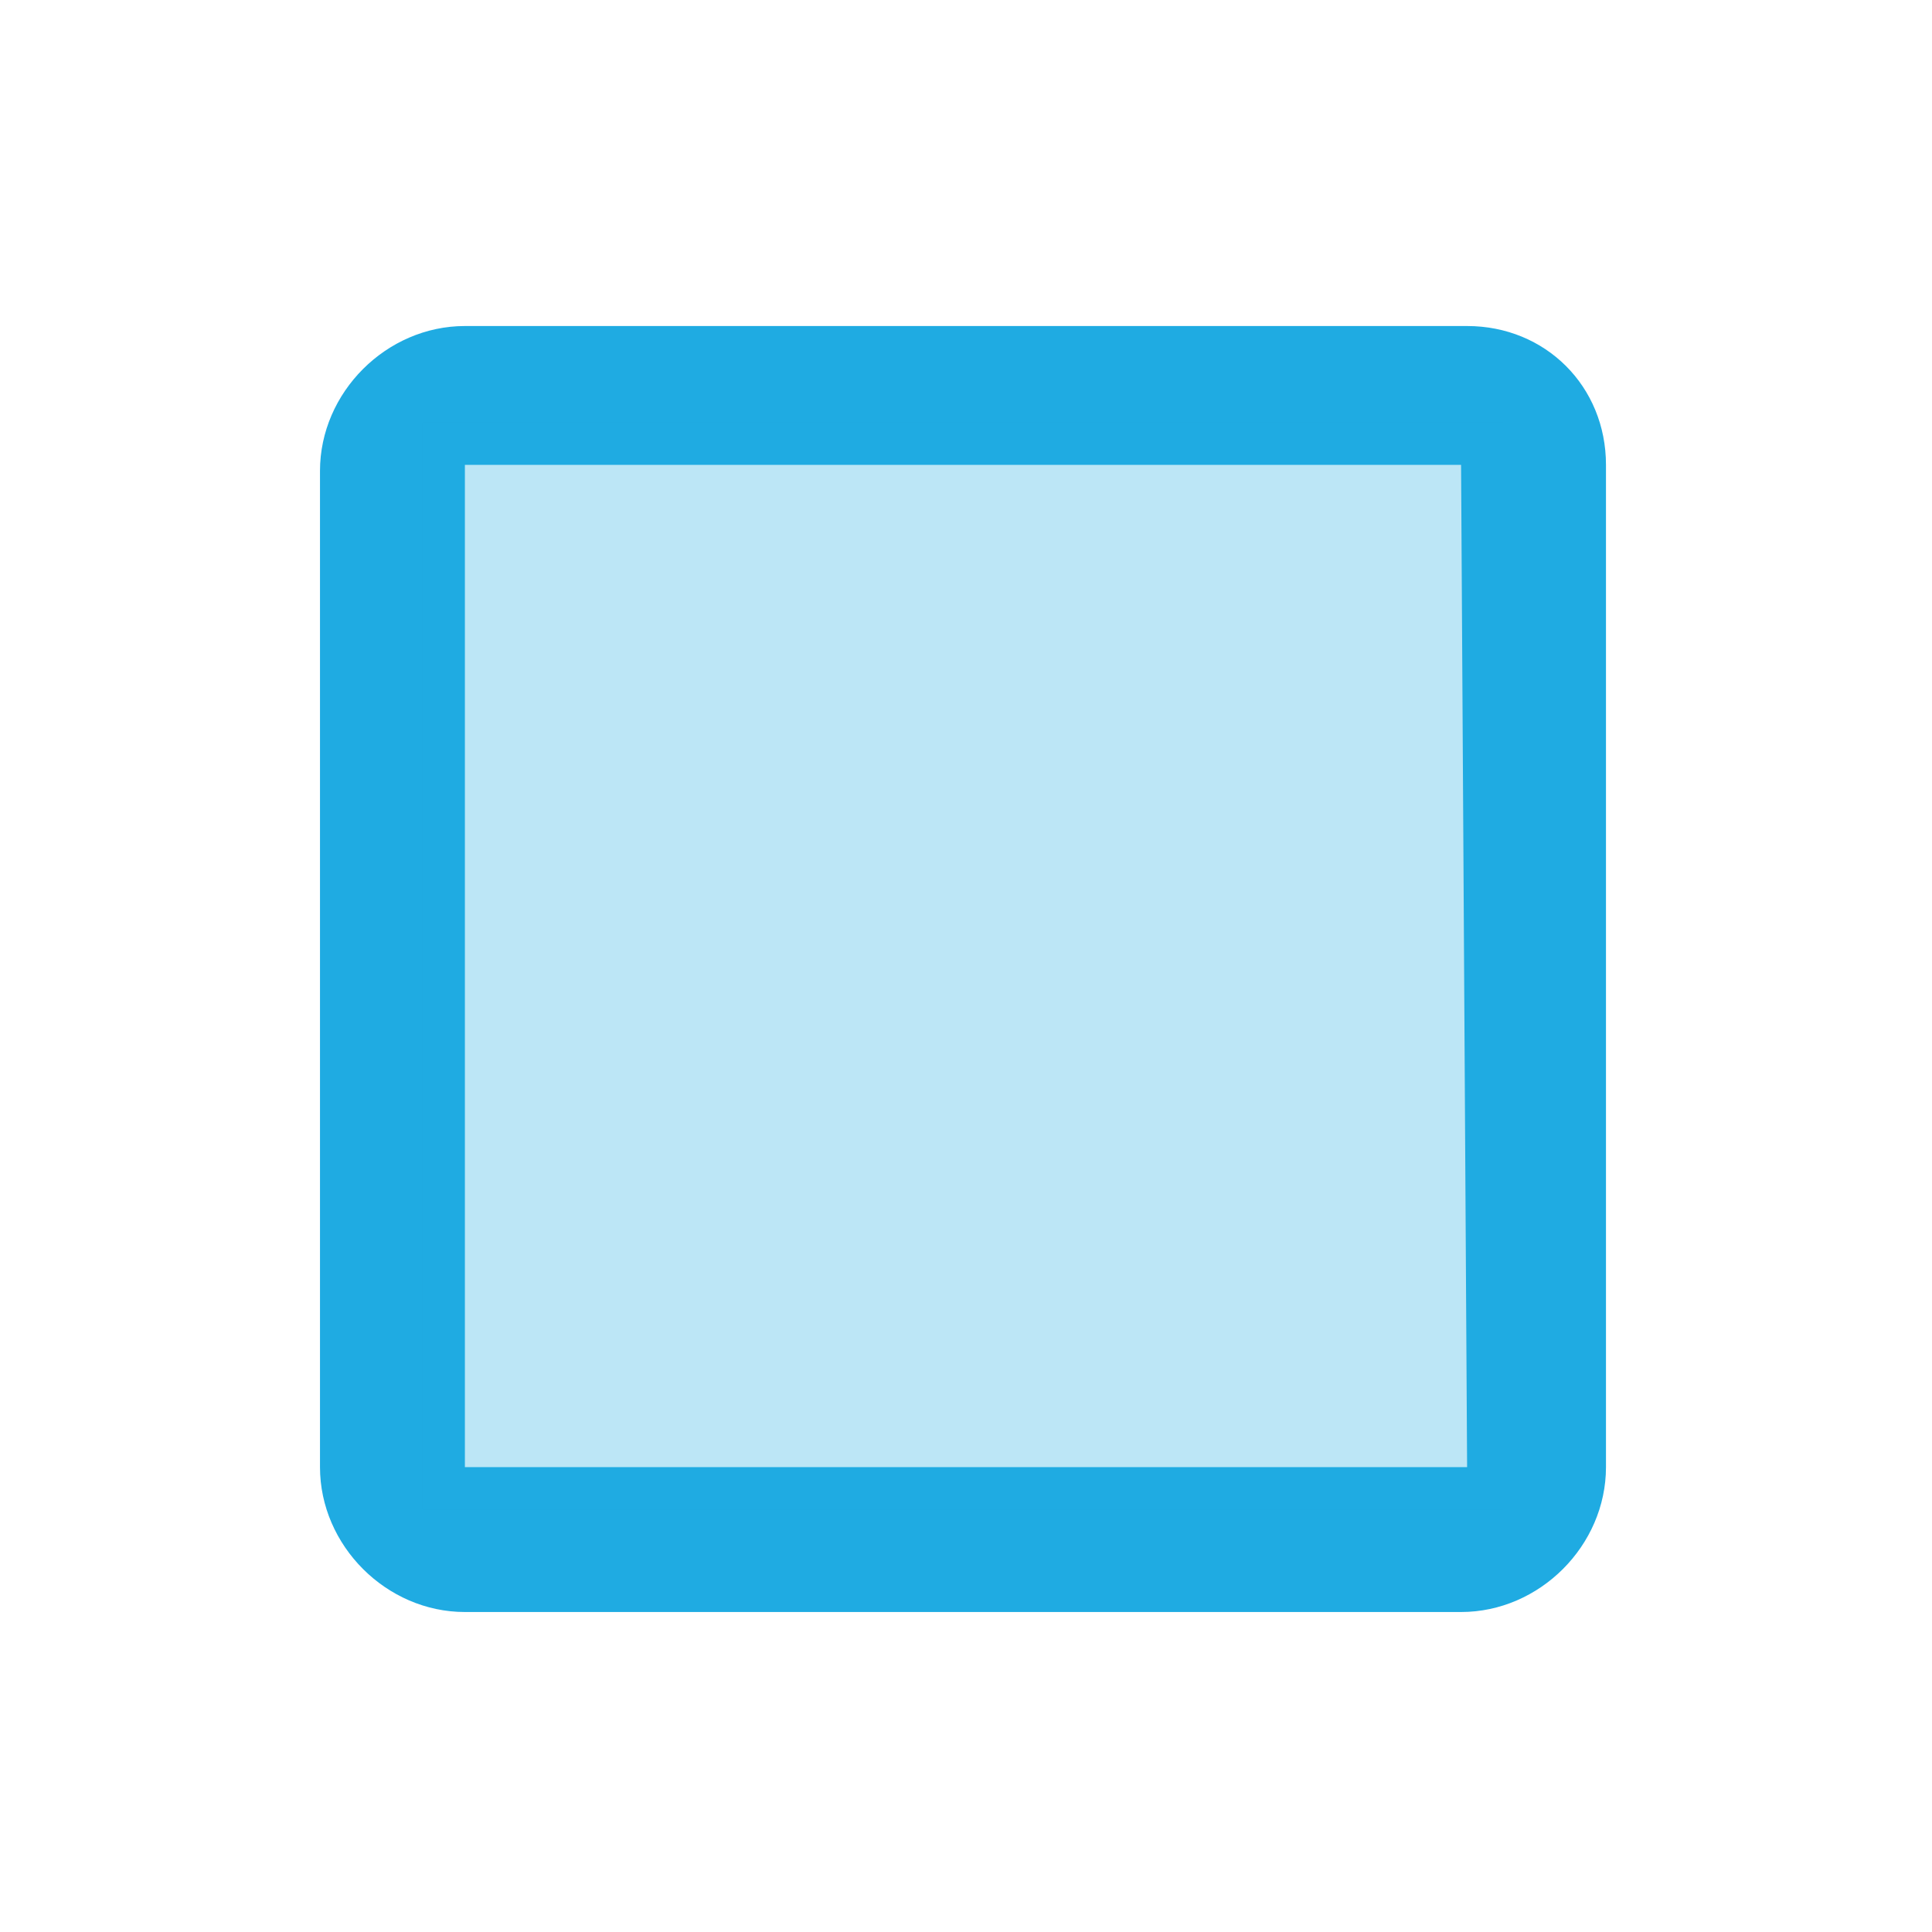
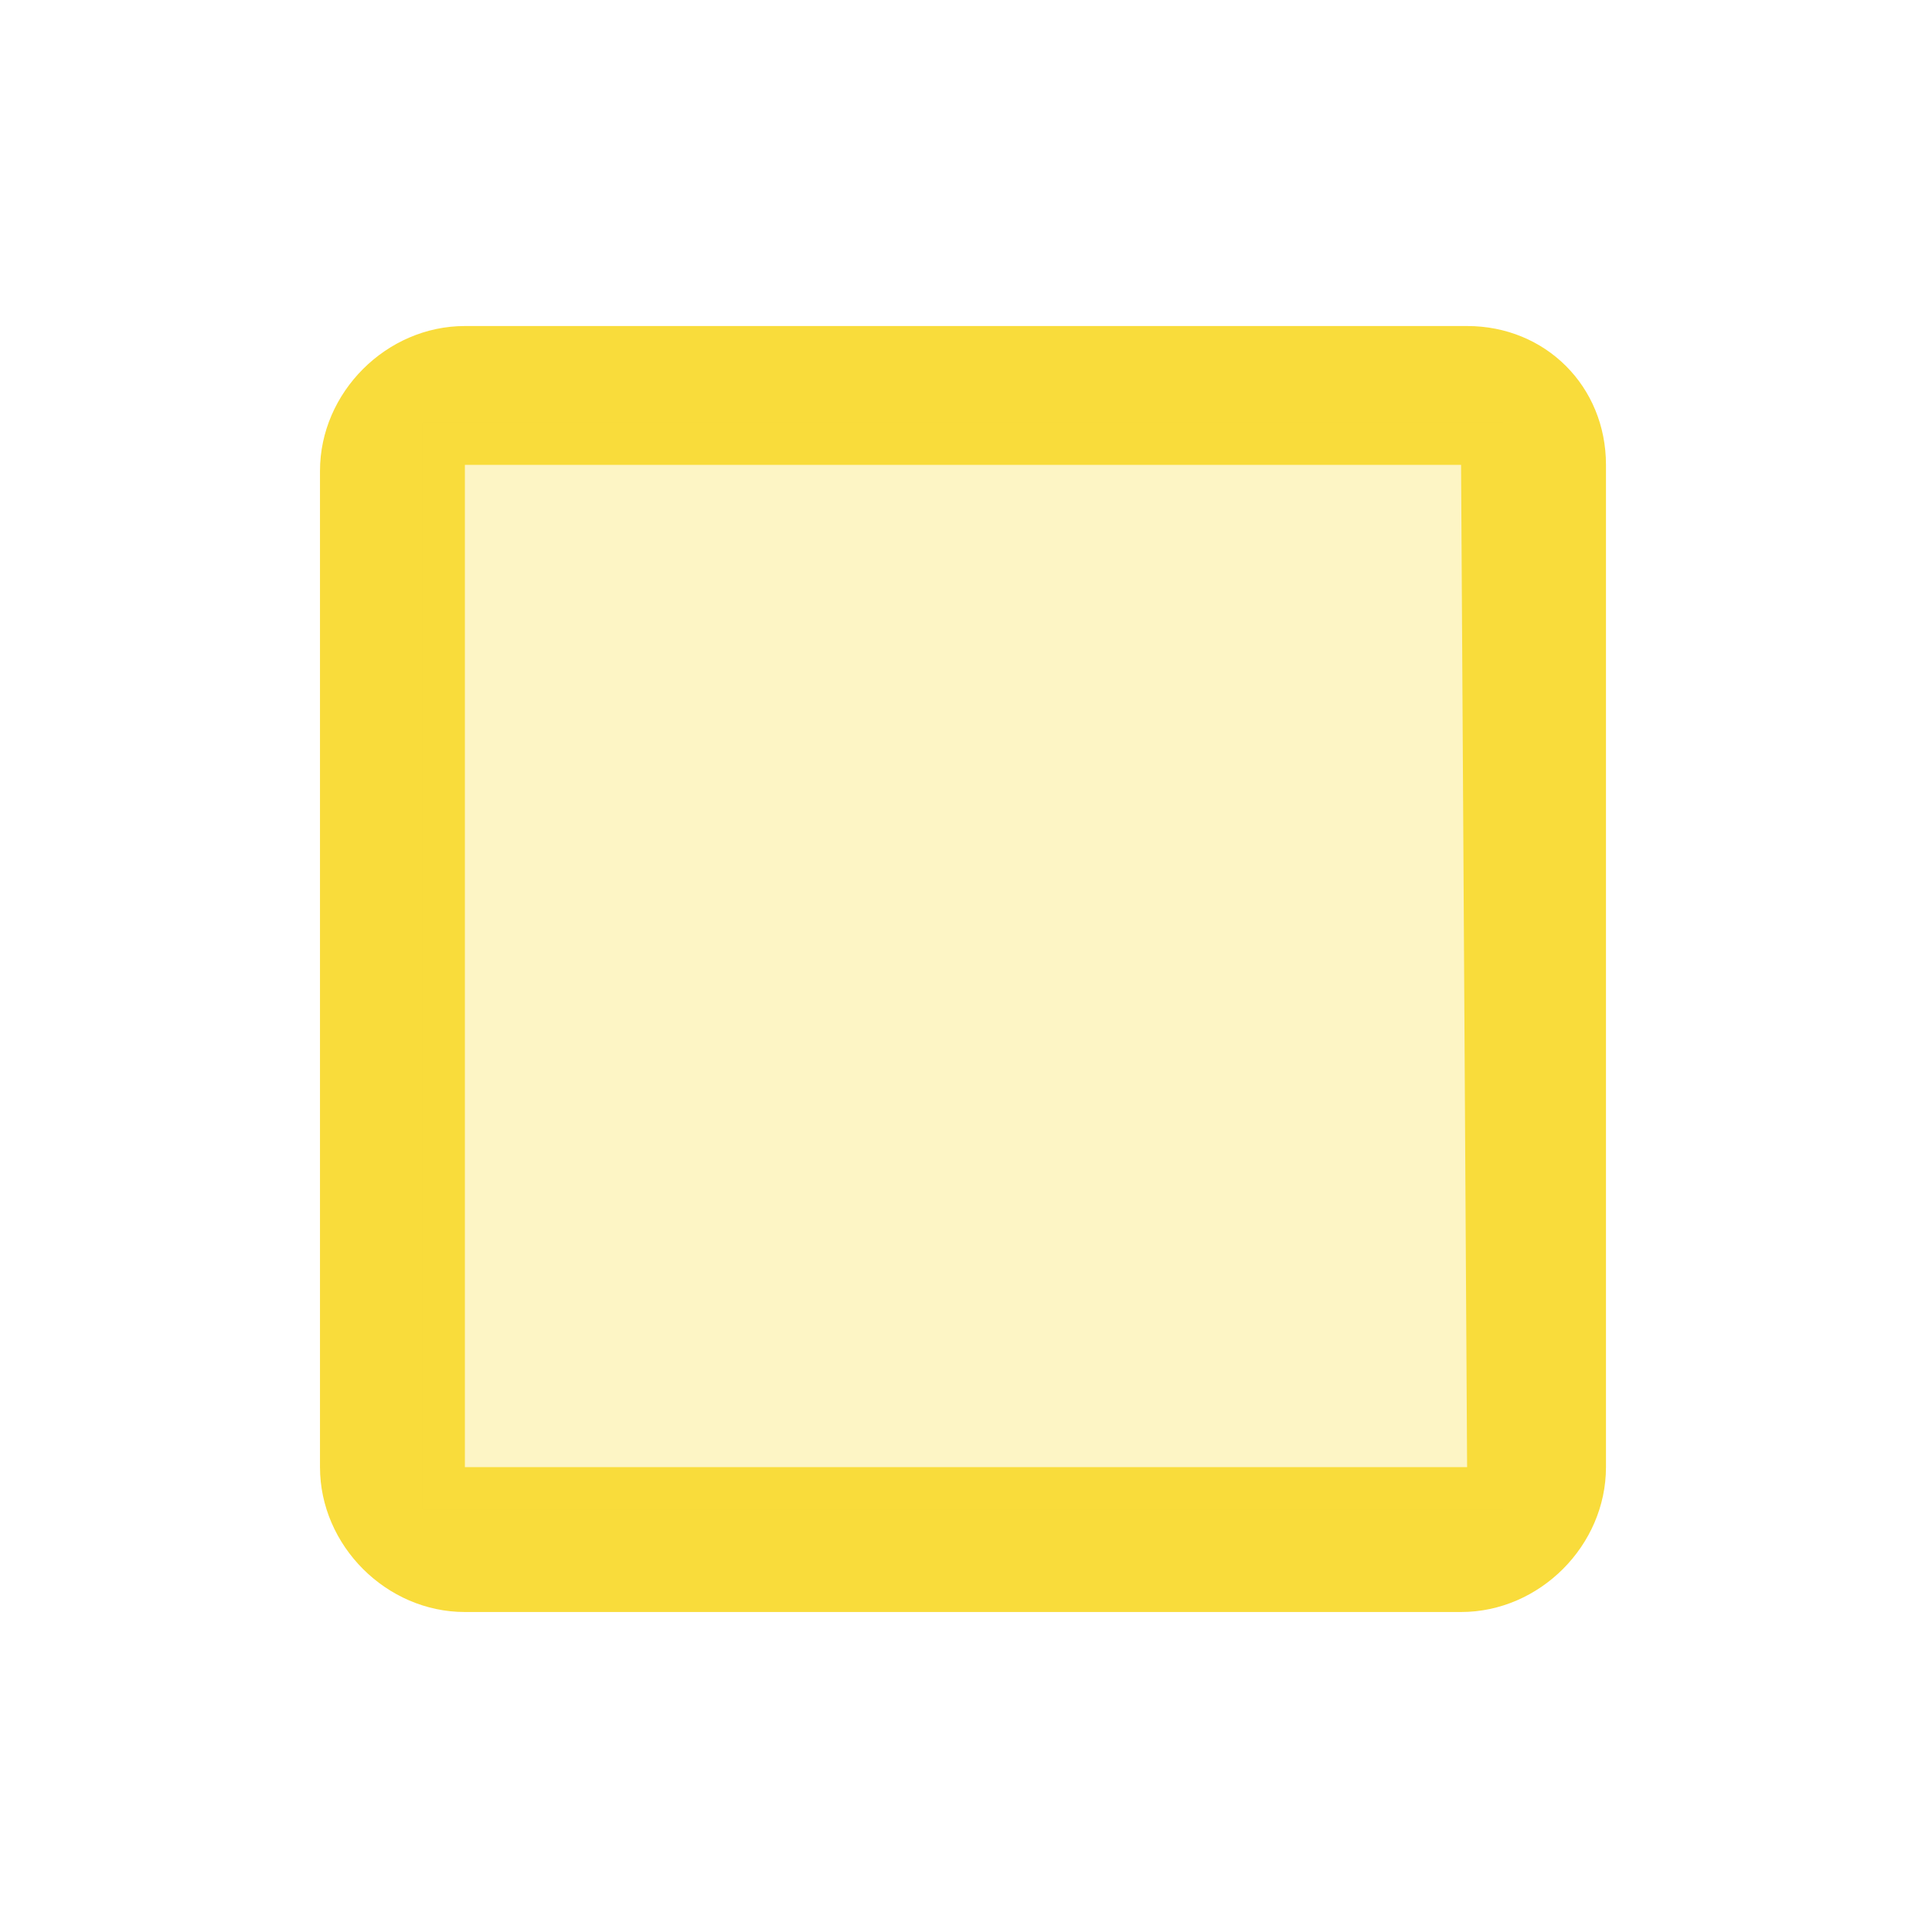
<svg xmlns="http://www.w3.org/2000/svg" version="1.1" id="Layer_1" x="0px" y="0px" viewBox="0 0 32 32" style="enable-background:new 0 0 32 32;" xml:space="preserve">
  <style type="text/css">
- 	.st0{fill:#1FABE2;}
- 	.st1{opacity:0.3;fill:#1FABE2;}
+ 	.st0{fill:#F9DC3B;}
+ 	.st1{opacity:0.3;fill:#F9DC3B;}
</style>
  <g id="Rectangle_2_1_">
    <g>
      <path class="st0" d="M24.3,5.4H7.7c-1.3,0-2.4,1.1-2.4,2.4v16.5c0,1.3,1.1,2.4,2.4,2.4h16.5c1.3,0,2.4-1.1,2.4-2.4V7.7    C26.6,6.4,25.6,5.4,24.3,5.4z M24.3,24.3H7.7V7.7h16.5L24.3,24.3L24.3,24.3z" />
    </g>
  </g>
  <polygon class="st1" points="25,25 7,25 7,7 24.9,7 24.9,25 " />
</svg>
